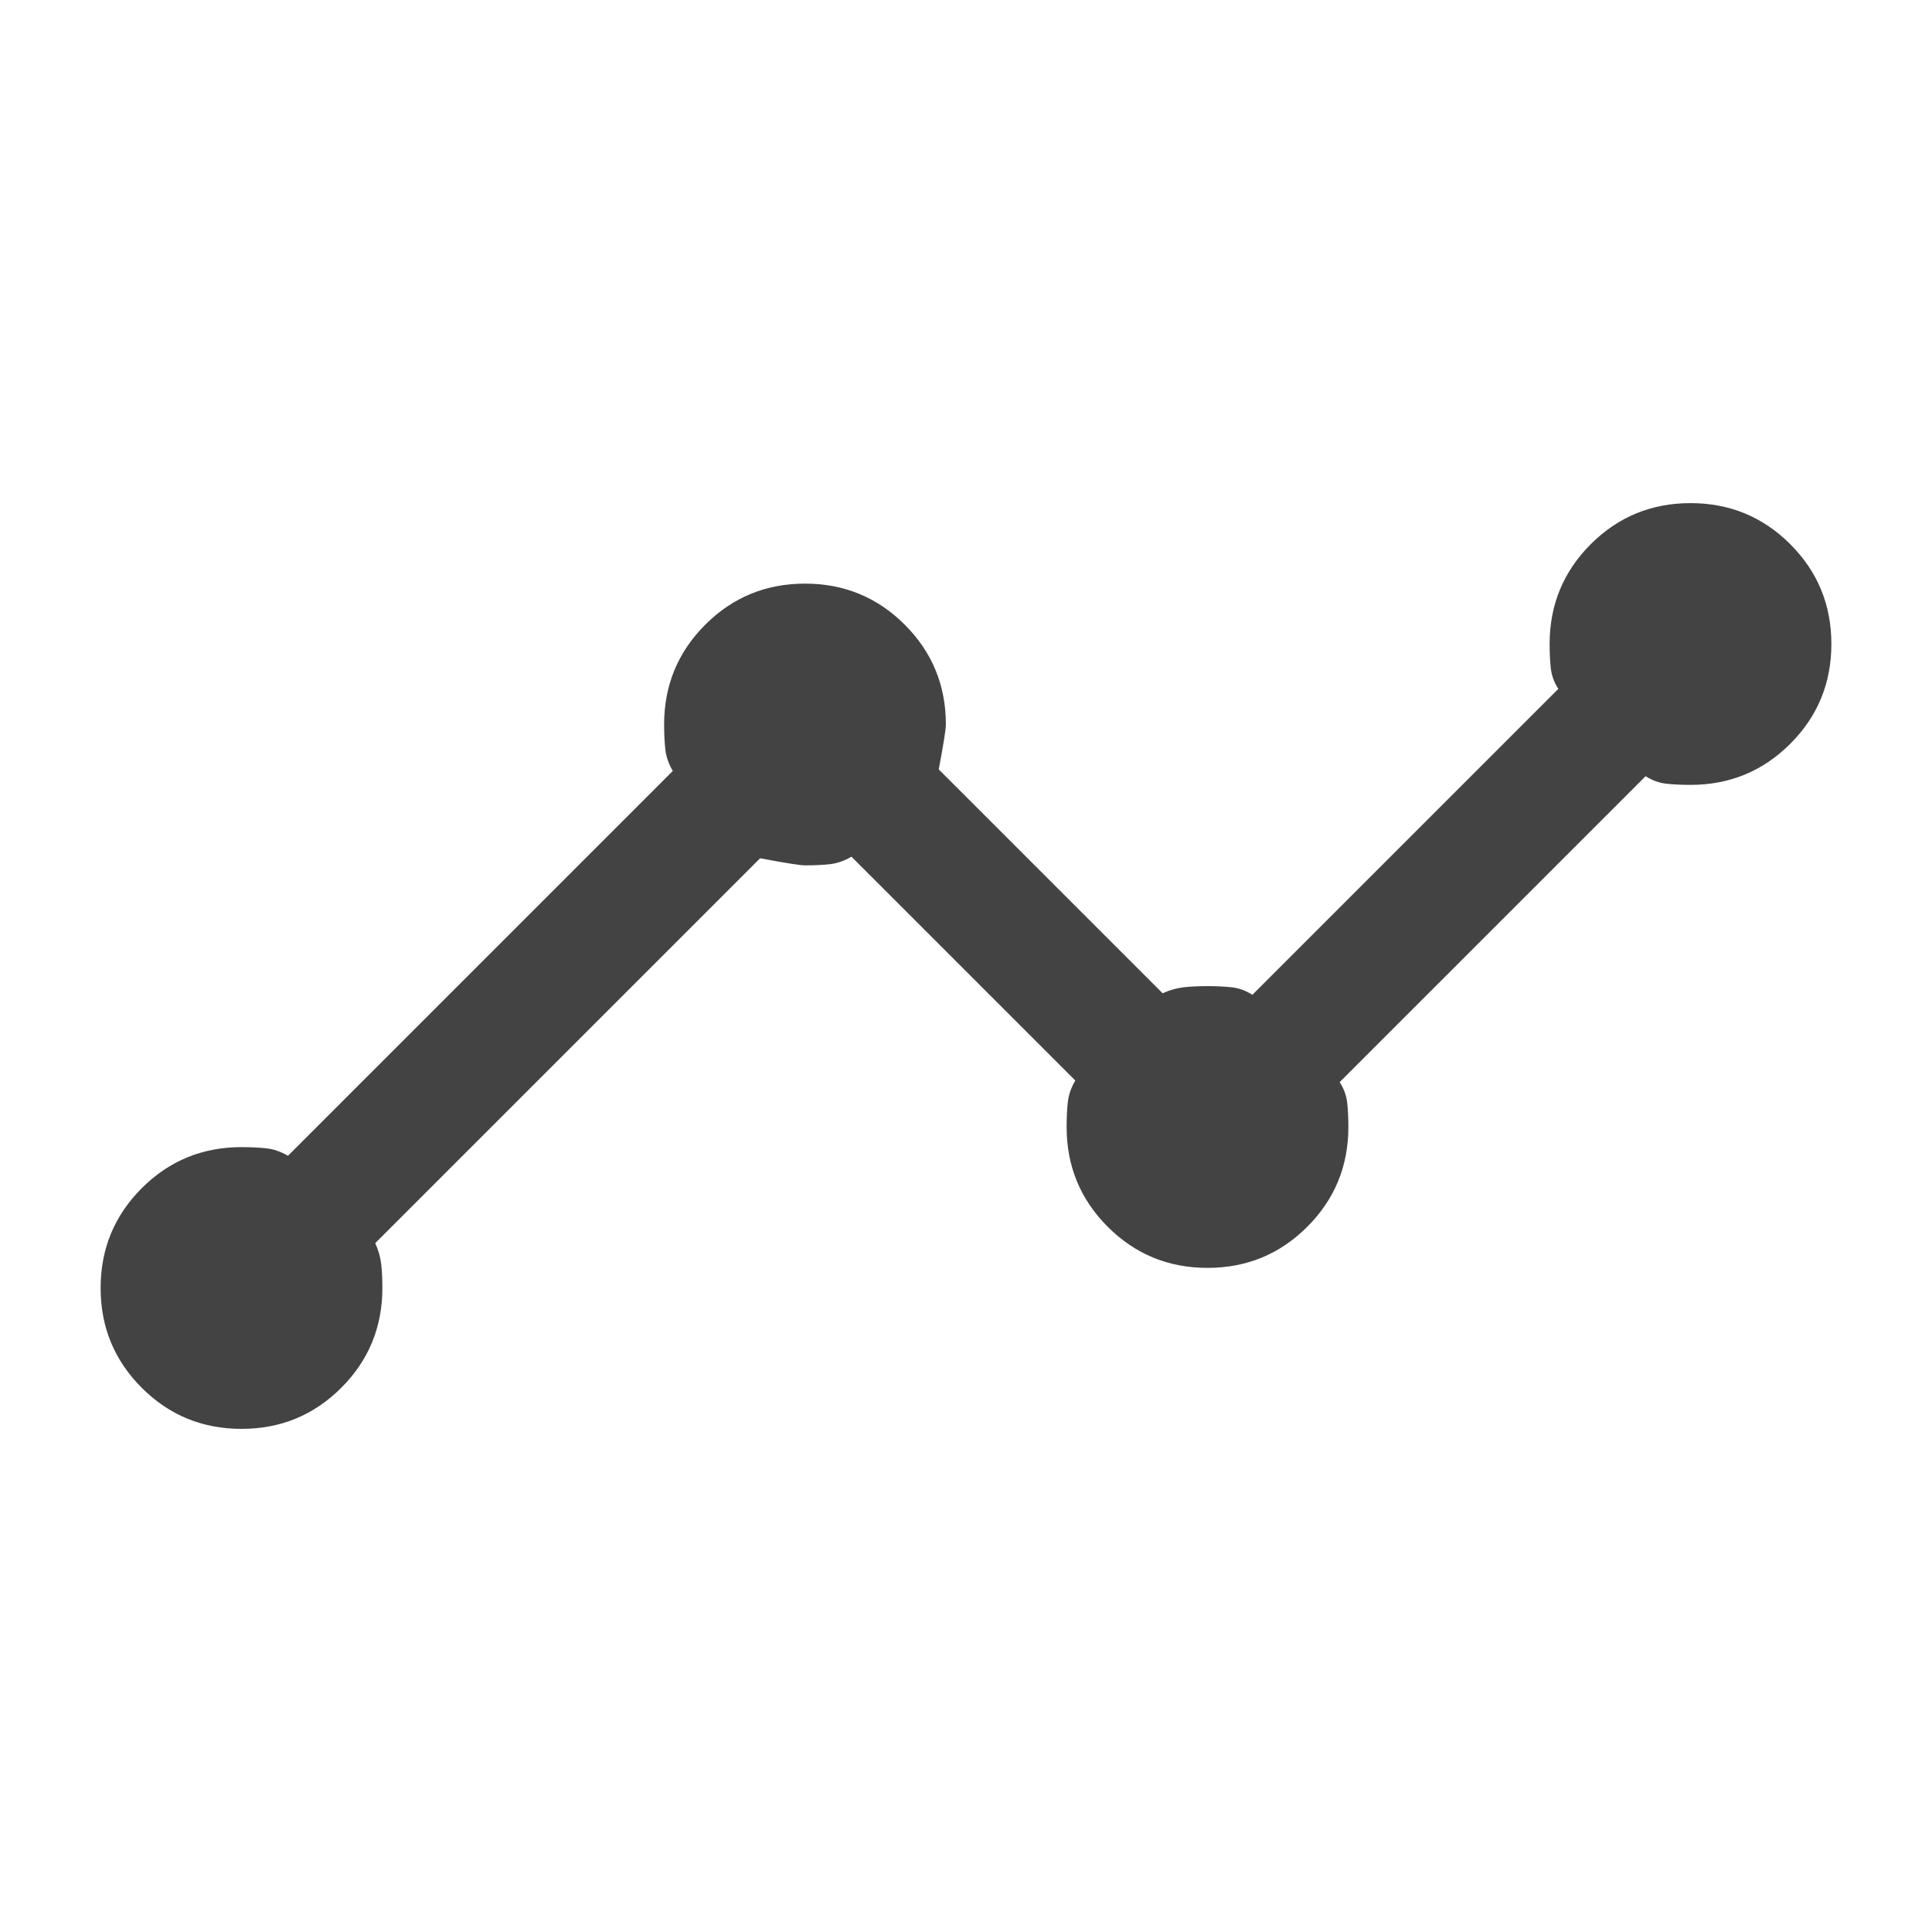
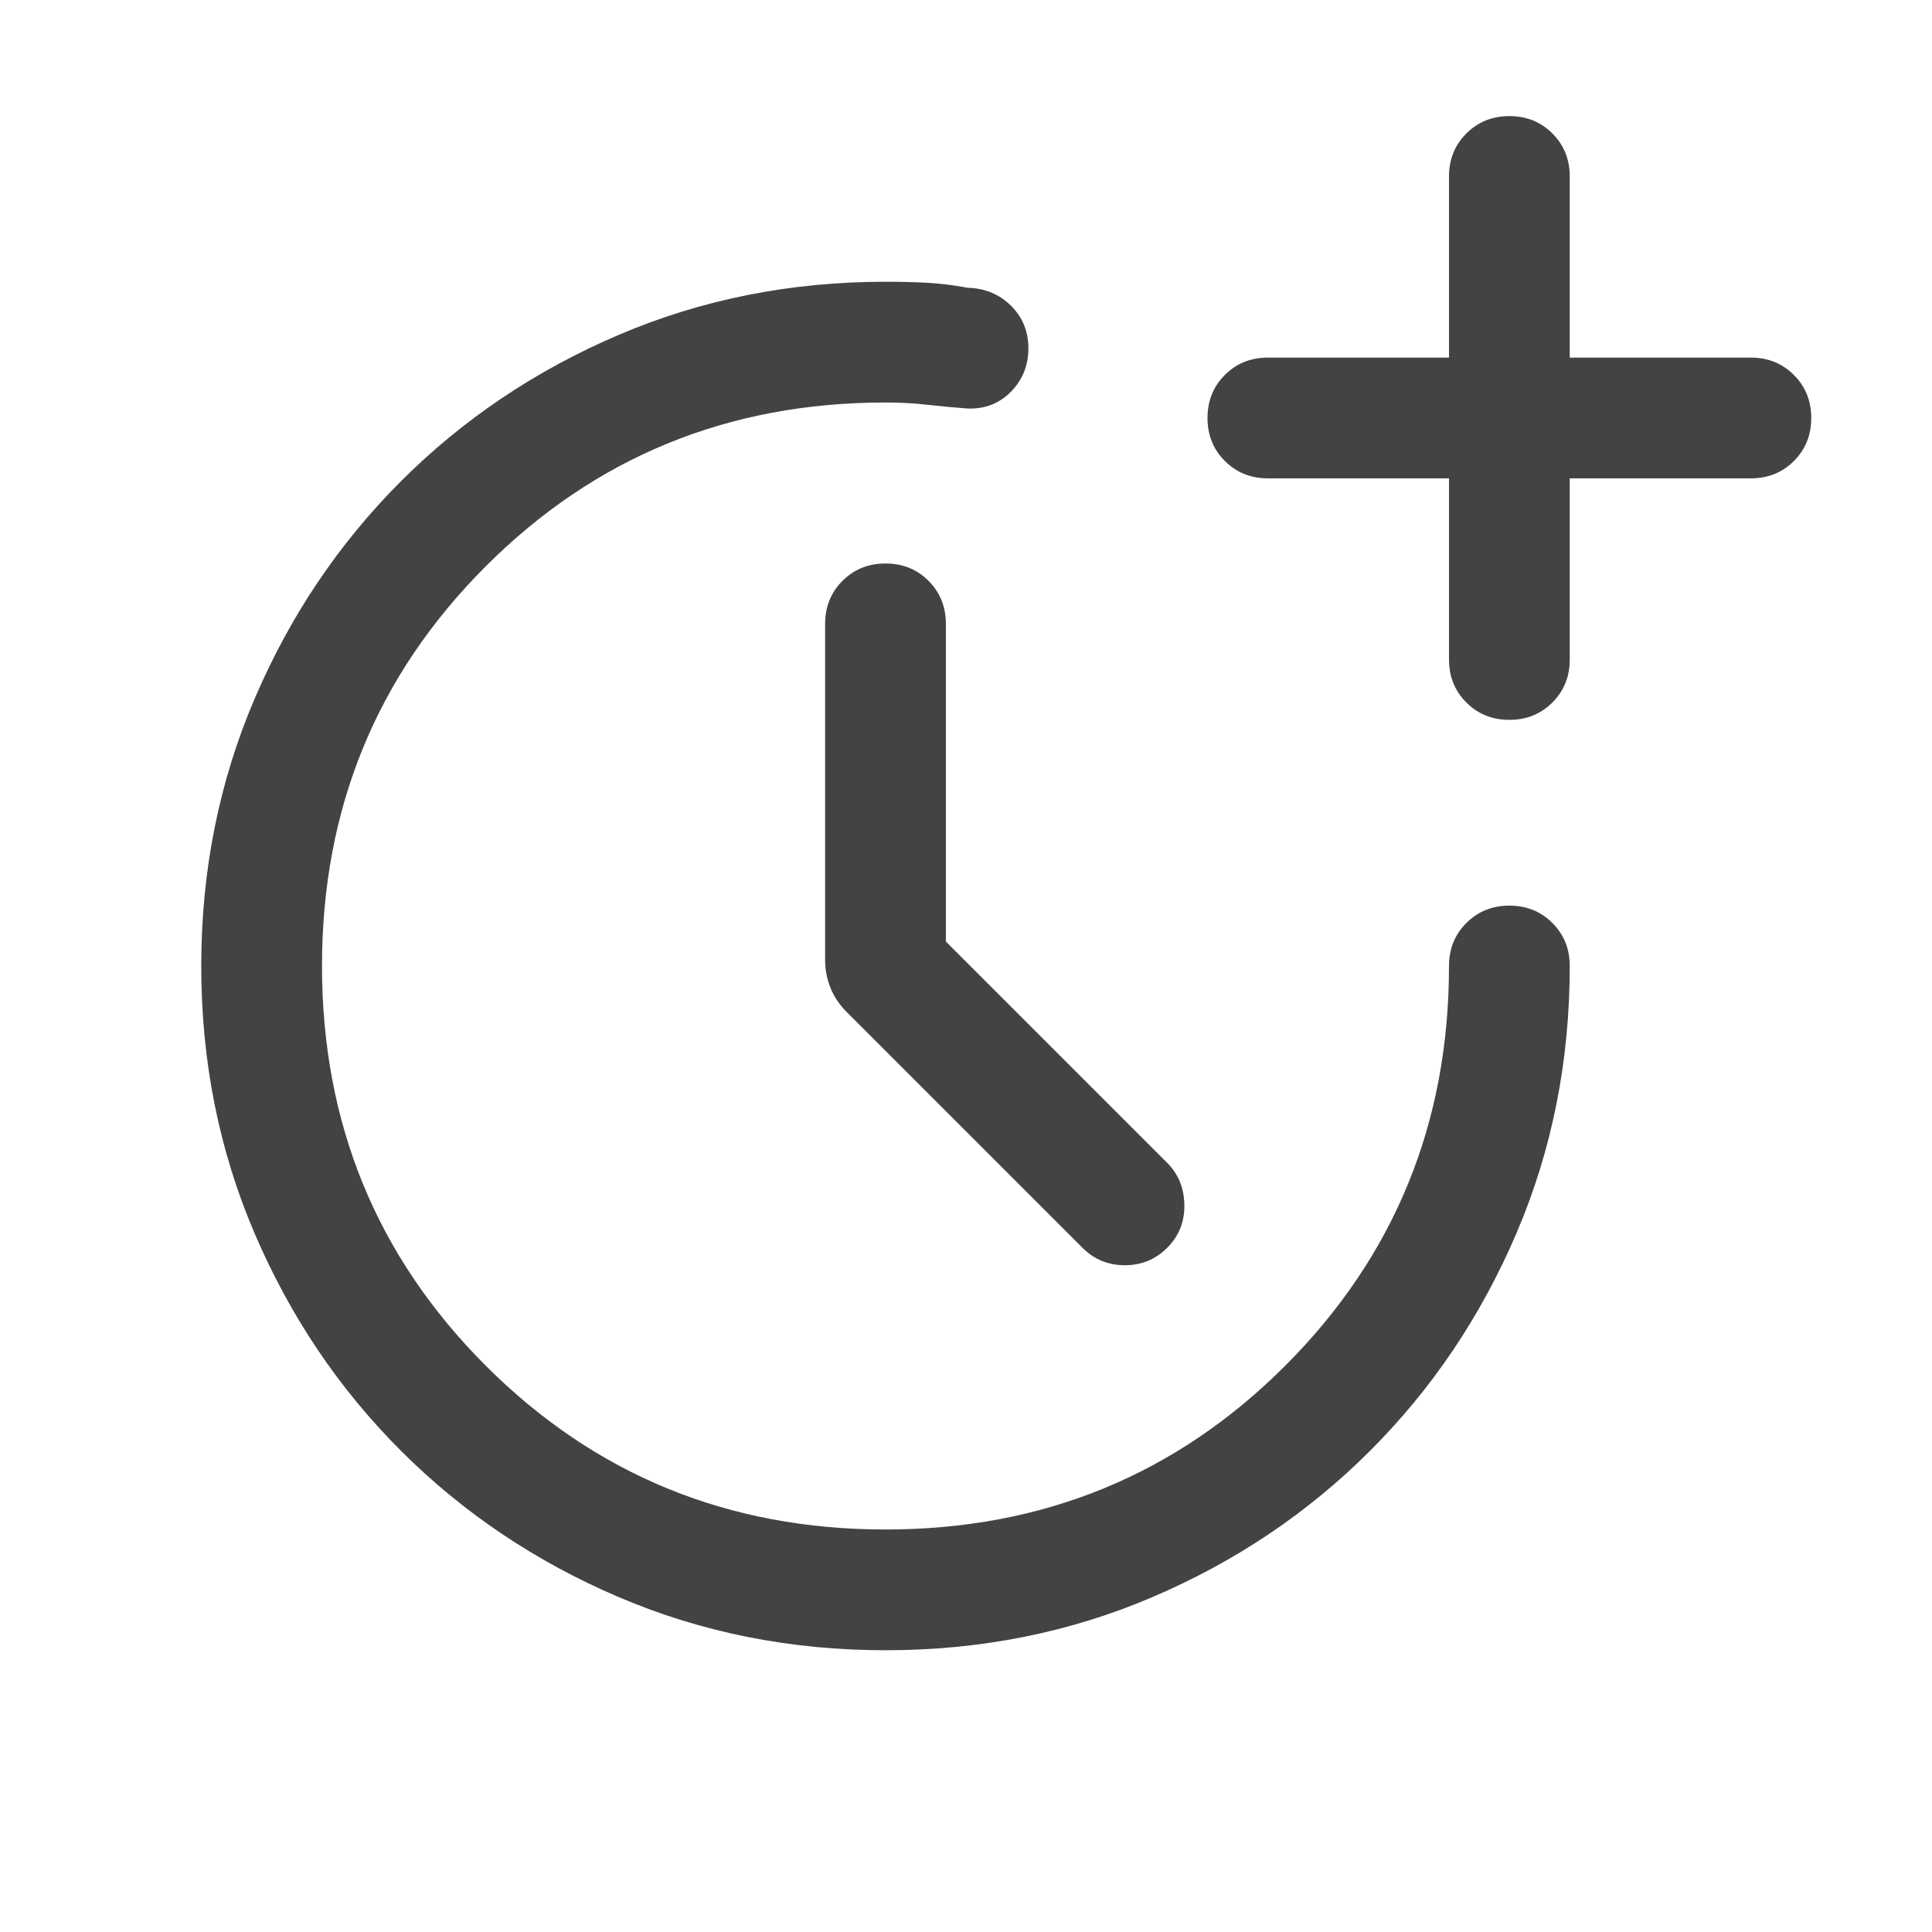
<svg xmlns="http://www.w3.org/2000/svg" height="24px" viewBox="0 -960 960 960" width="24px" fill="#434343">
-   <path d="M120-250q-29.15 0-49.58-20.42Q50-290.85 50-320t20.42-49.58Q90.85-390 120-390q6.77 0 12.23.58 5.46.57 10.85 3.73l191.23-191.23q-3.16-5.39-3.73-10.85-.58-5.46-.58-12.23 0-29.15 20.42-49.58Q370.85-670 400-670t49.58 20.42Q470-629.15 470-600q0 3.54-3.54 22.31l111.23 111.23q5.39-2.39 10.46-2.96 5.08-.58 11.85-.58t12.04.58q5.27.57 10.27 3.73l152-152q-3.16-5-3.73-10.27-.58-5.27-.58-12.04 0-29.15 20.42-49.58Q810.85-710 840-710t49.58 20.42Q910-669.15 910-640t-20.42 49.58Q869.15-570 840-570q-6.77 0-12.04-.58-5.27-.57-10.27-3.73l-152 152q3.16 5 3.73 10.27.58 5.27.58 12.04 0 29.15-20.42 49.58Q629.15-330 600-330t-49.58-20.42Q530-370.85 530-400q0-6.77.58-12.23.57-5.46 3.73-10.85L423.08-534.31q-5.39 3.16-10.85 3.73-5.46.58-12.23.58-3.54 0-22.31-3.54L186.46-342.31q2.39 5.39 2.96 10.46.58 5.08.58 11.85 0 29.15-20.42 49.58Q149.15-250 120-250Z" />
+   <path d="m470-492.15 110 110q8.31 8.3 8.5 20.88.19 12.58-8.5 21.27t-21.08 8.69q-12.38 0-21.07-8.69l-117-117q-5.62-5.62-8.23-12.24-2.62-6.62-2.62-13.68V-650q0-12.75 8.63-21.38 8.63-8.62 21.38-8.62 12.76 0 21.37 8.62Q470-662.75 470-650v157.85Zm250-230.16h-90q-12.75 0-21.38-8.63-8.62-8.63-8.62-21.38 0-12.76 8.62-21.37 8.63-8.62 21.38-8.62h90v-90q0-12.75 8.63-21.37 8.63-8.63 21.38-8.63 12.76 0 21.37 8.63 8.62 8.62 8.62 21.37v90h90q12.75 0 21.37 8.63 8.63 8.63 8.63 21.39 0 12.75-8.63 21.37-8.62 8.61-21.37 8.61h-90v90q0 12.75-8.63 21.38-8.63 8.62-21.38 8.62-12.76 0-21.37-8.62-8.62-8.63-8.62-21.38v-90ZM307.36-166.44q-61.88-26.44-108.17-72.71-46.29-46.27-72.74-108.12Q100-409.12 100-479.95q0-70.82 26.45-132.69 26.44-61.88 72.72-108.17t108.14-72.74Q369.17-820 440-820q11 0 20.5.5T481-817q12.77.39 21.38 8.94 8.62 8.55 8.62 21.19t-8.62 21.45q-8.61 8.8-21.38 8.42-10.62-.77-20.24-1.88Q451.14-760 440-760q-117.23 0-198.62 81.38Q160-597.23 160-480t81.38 198.62Q322.77-200 440-200t198.62-81.38Q720-362.77 720-480q0-12.75 8.63-21.37 8.63-8.63 21.38-8.63 12.76 0 21.37 8.63Q780-492.75 780-480q0 70.83-26.44 132.69t-72.71 108.14q-46.27 46.28-108.12 72.72Q510.88-140 440.05-140q-70.82 0-132.69-26.44Z" />
</svg>
